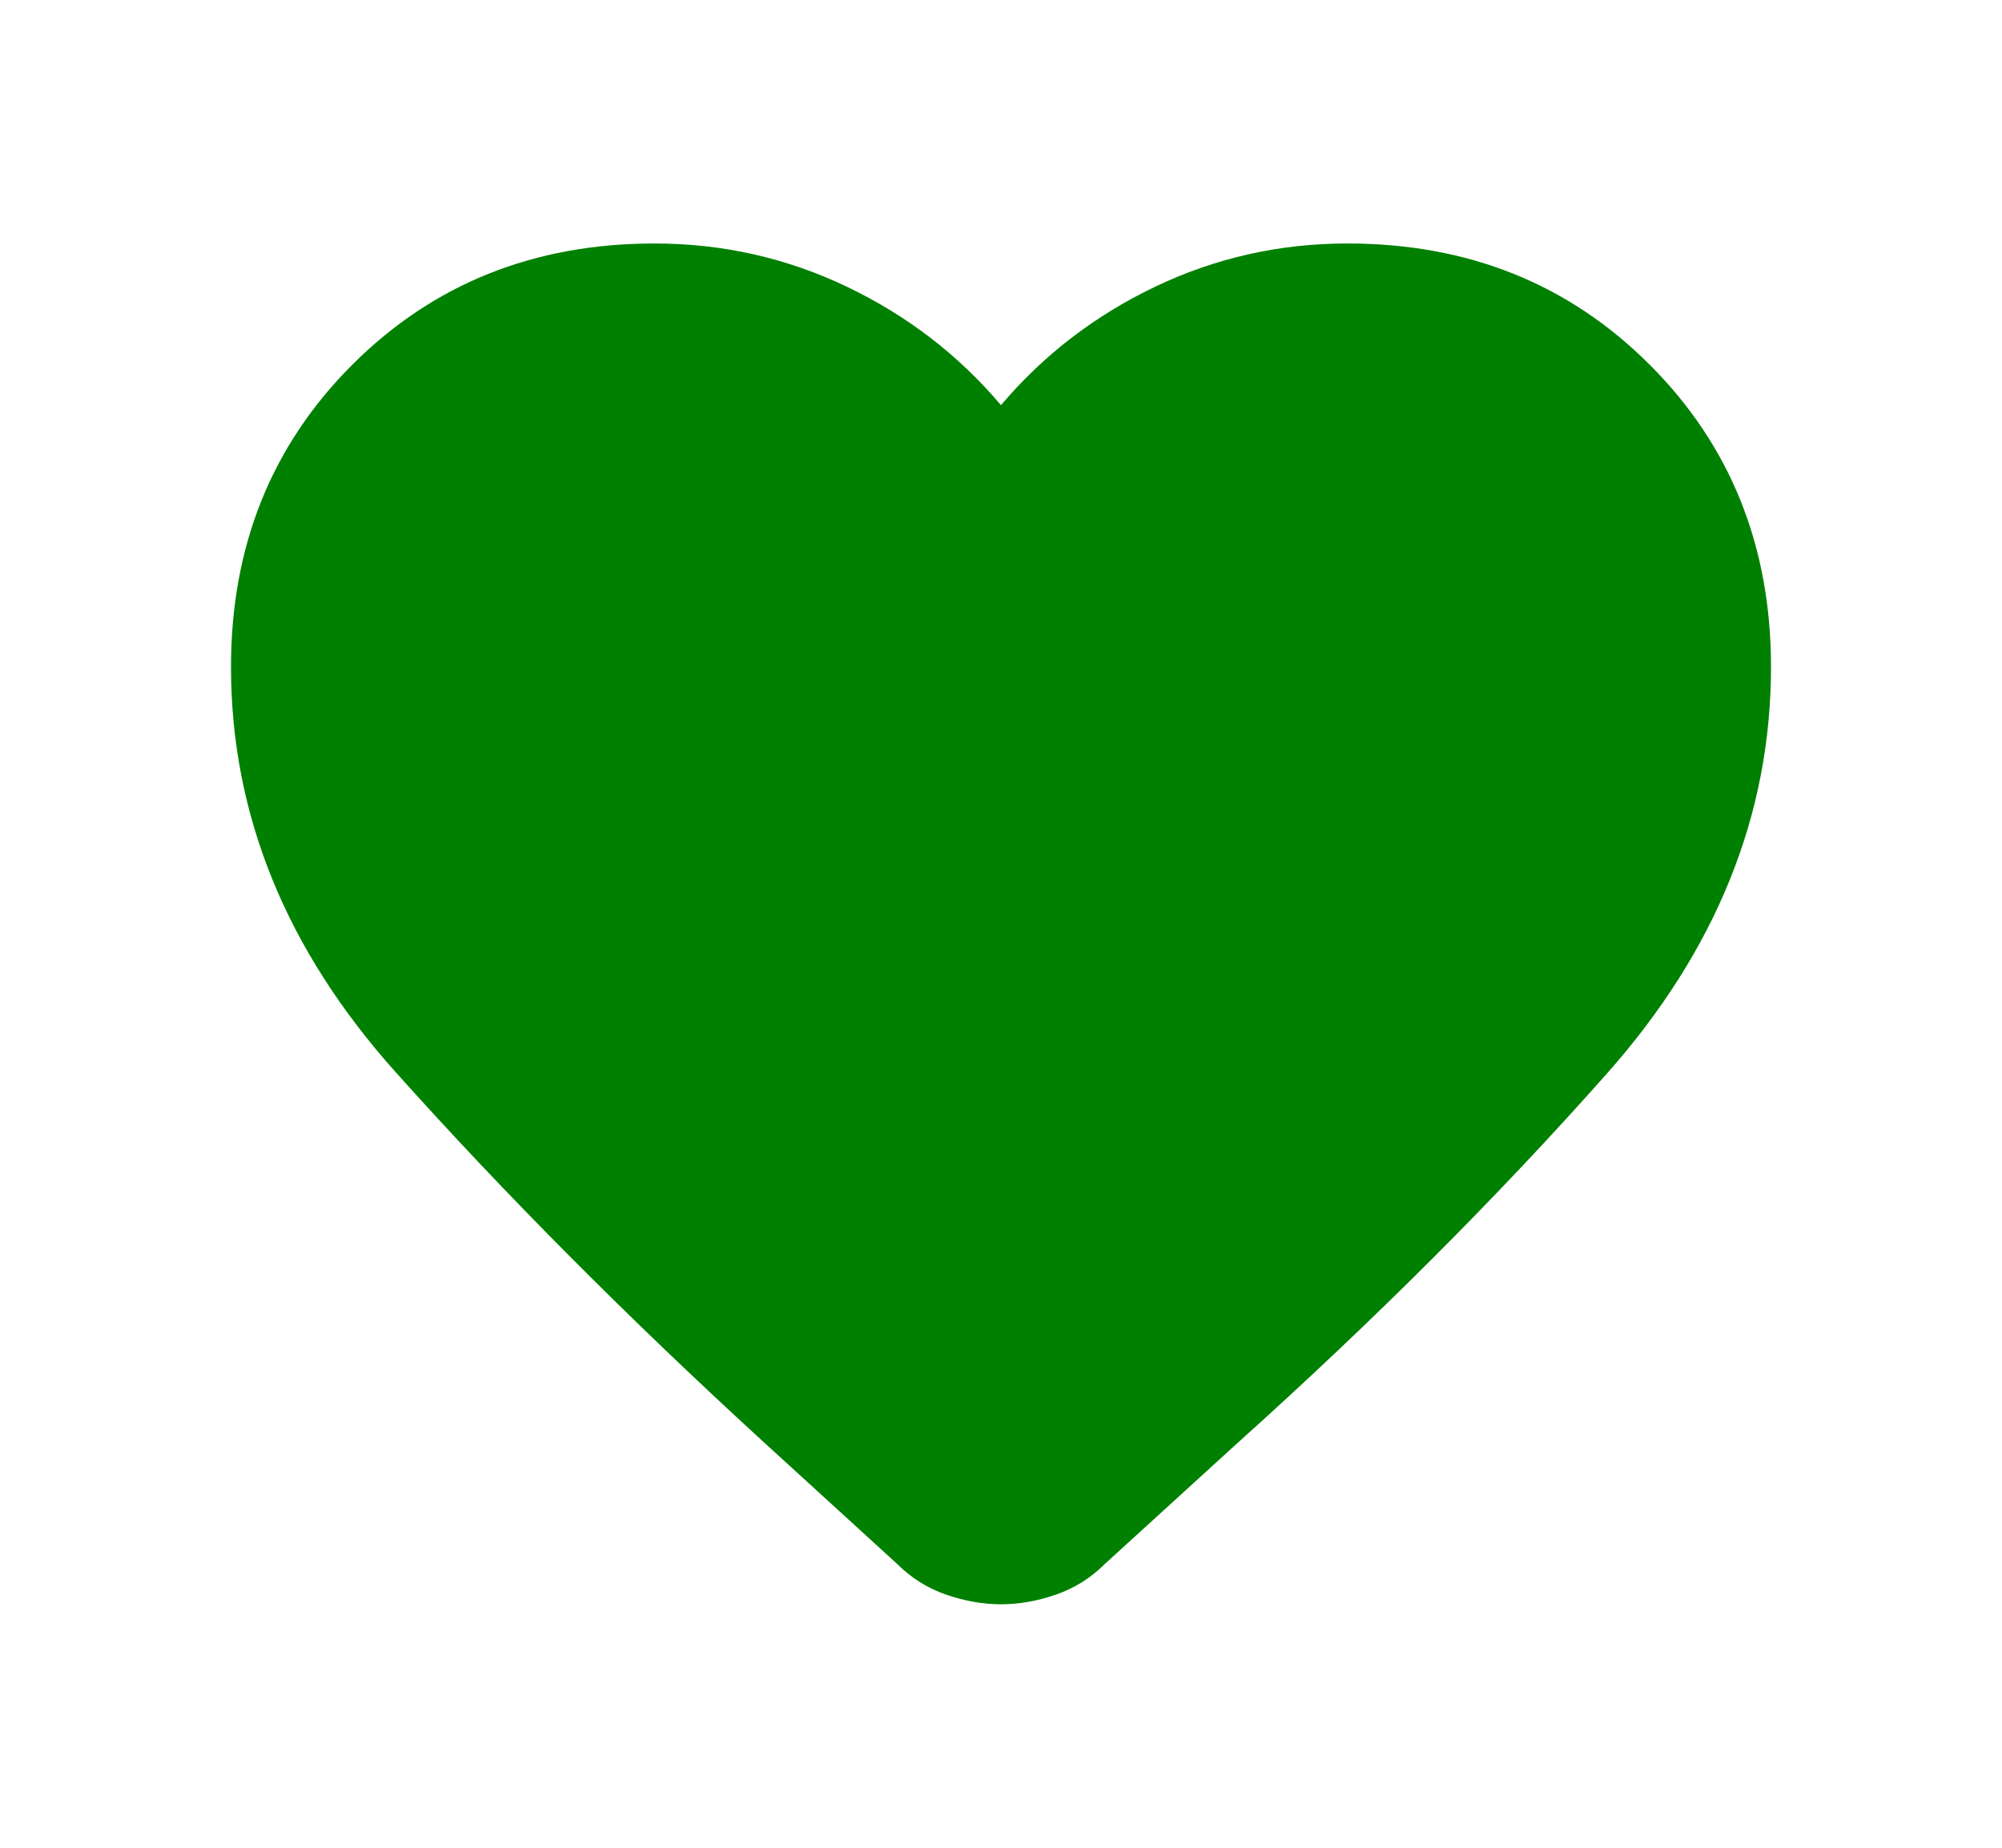
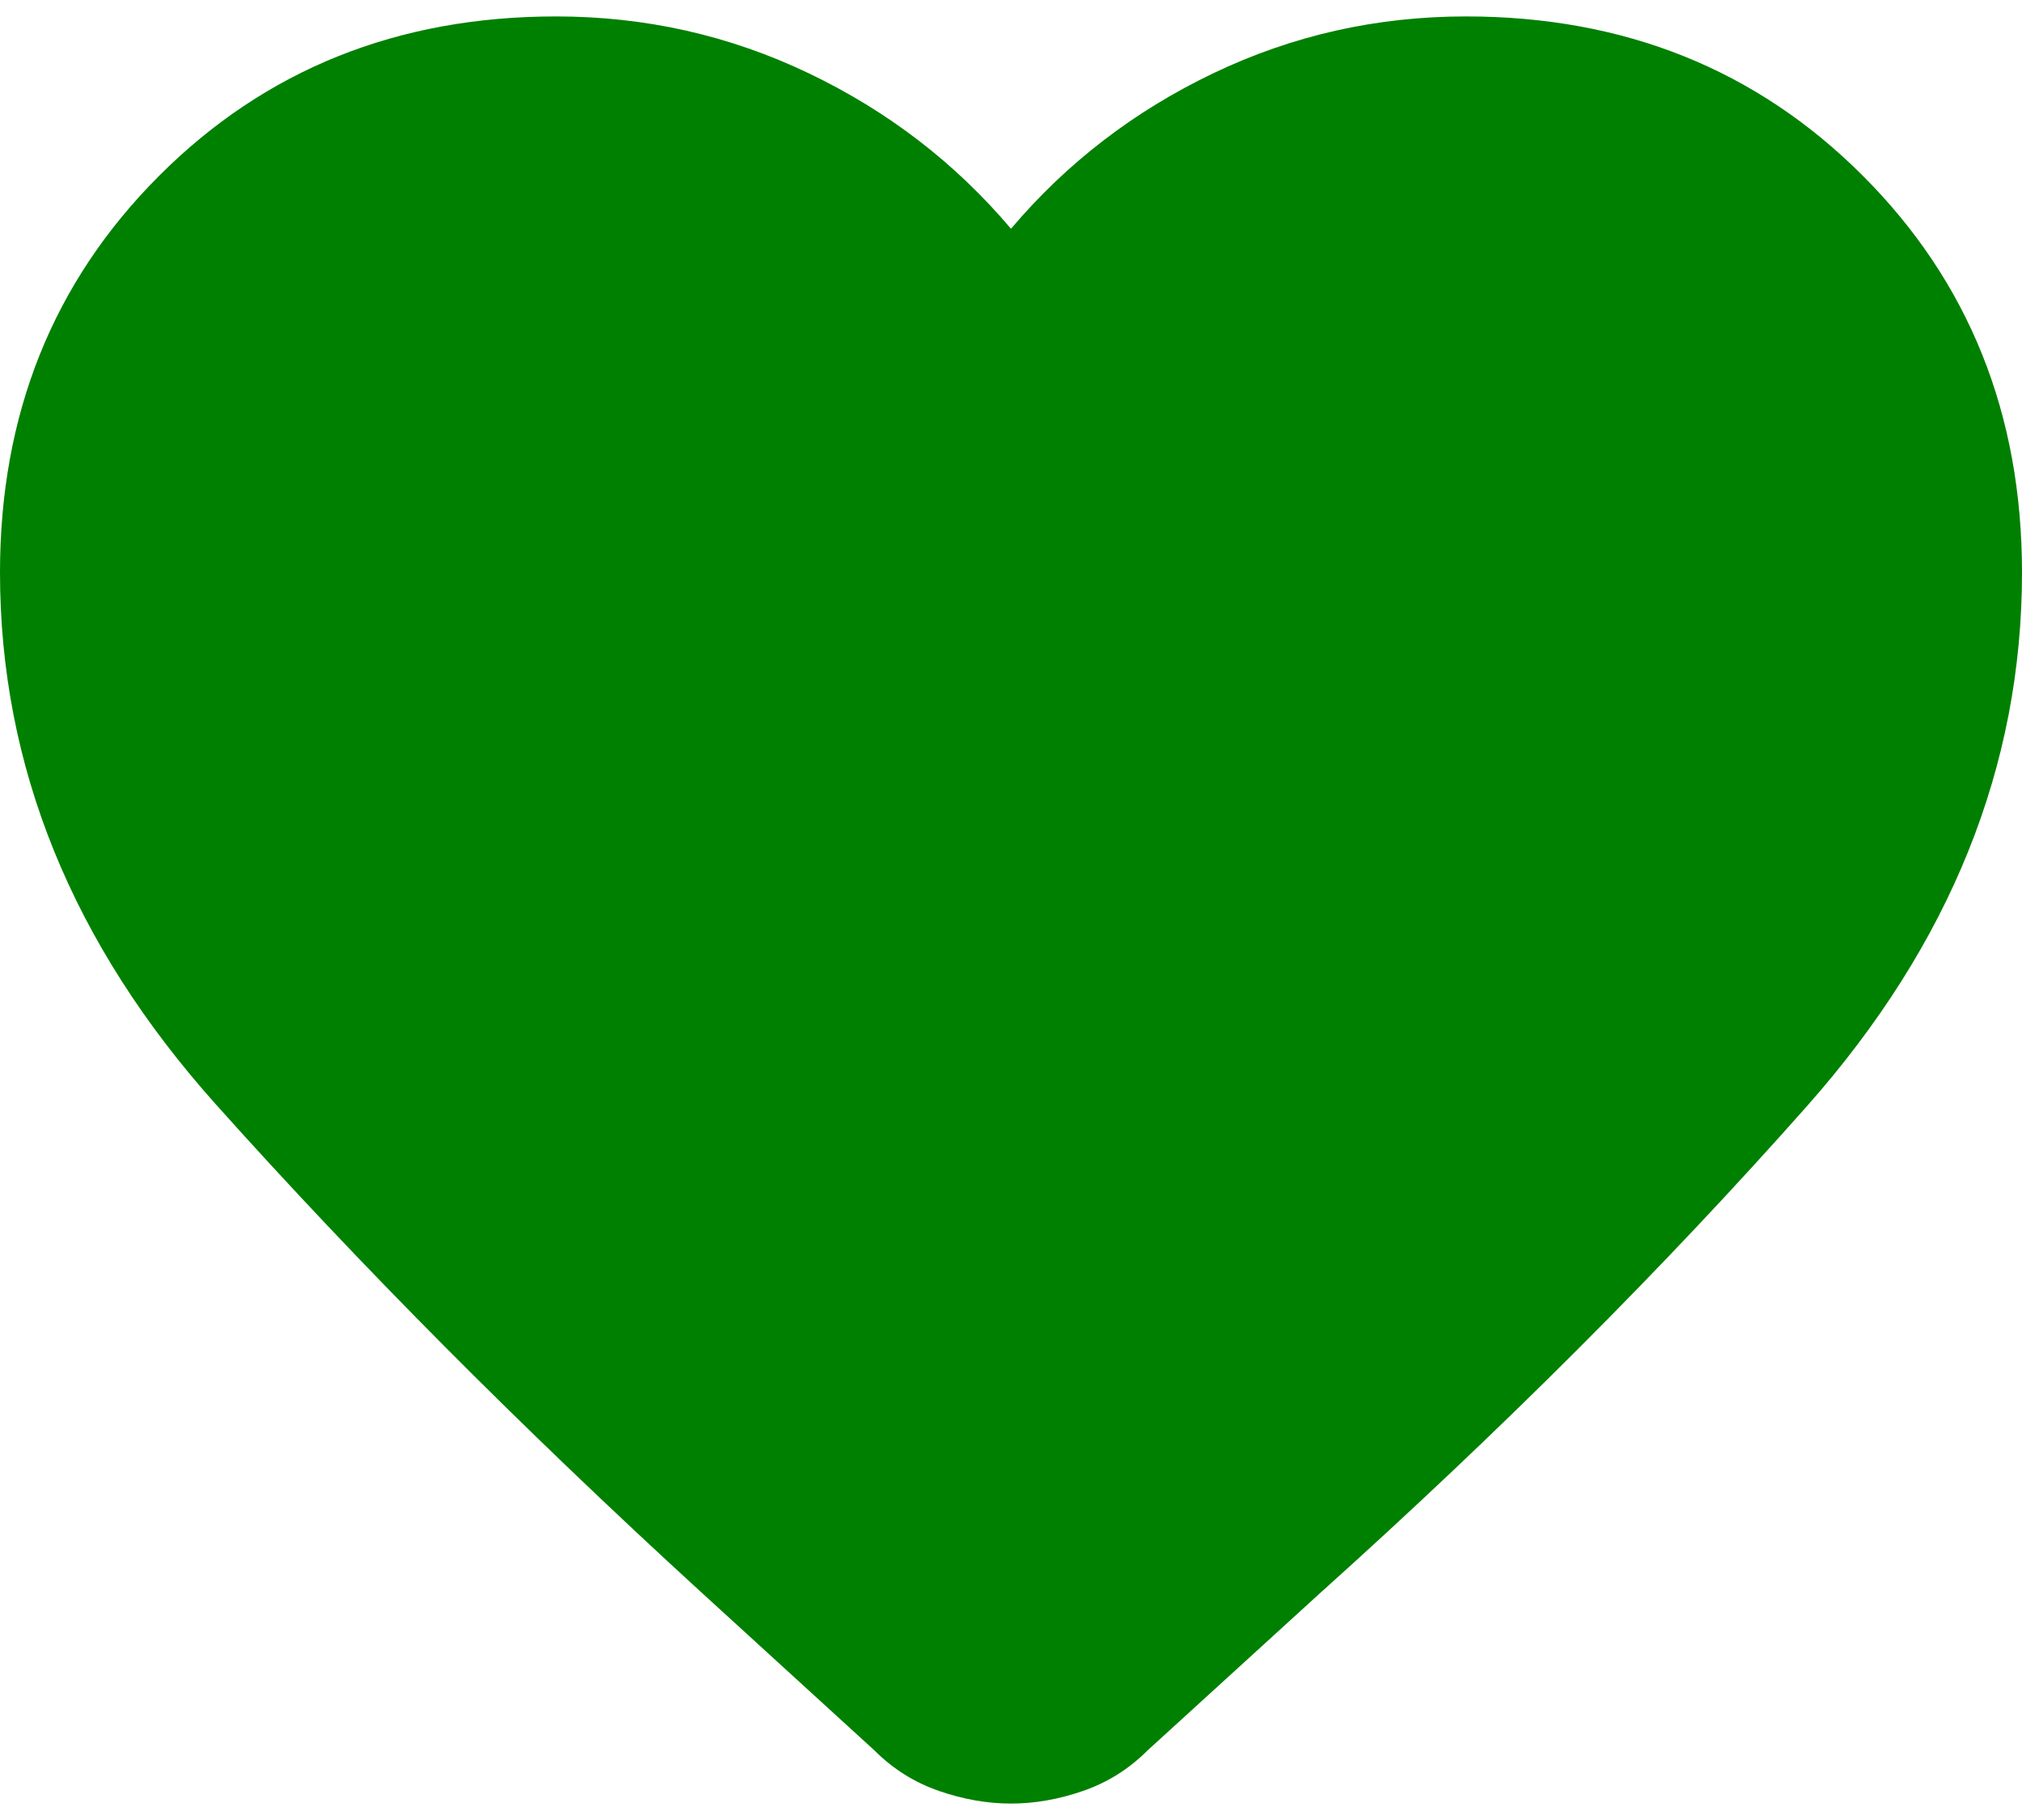
- <svg xmlns="http://www.w3.org/2000/svg" width="52" height="48" viewBox="0 0 52 48" fill="none">
+ <svg xmlns="http://www.w3.org/2000/svg" width="40" height="36" viewBox="6 6 40 36" fill="none">
  <path d="M26 41.675C25.533 41.675 25.058 41.592 24.575 41.425C24.092 41.258 23.667 40.992 23.3 40.625L19.85 37.475C16.317 34.242 13.125 31.033 10.275 27.85C7.425 24.667 6 21.158 6 17.325C6 14.192 7.05 11.575 9.15 9.475C11.25 7.375 13.867 6.325 17 6.325C18.767 6.325 20.433 6.7 22 7.45C23.567 8.2 24.9 9.225 26 10.525C27.1 9.225 28.433 8.2 30 7.45C31.567 6.7 33.233 6.325 35 6.325C38.133 6.325 40.75 7.375 42.85 9.475C44.95 11.575 46 14.192 46 17.325C46 21.158 44.583 24.675 41.75 27.875C38.917 31.075 35.7 34.292 32.1 37.525L28.7 40.625C28.333 40.992 27.908 41.258 27.425 41.425C26.942 41.592 26.467 41.675 26 41.675ZM24.1 14.525C23.133 13.158 22.1 12.117 21 11.4C19.9 10.683 18.567 10.325 17 10.325C15 10.325 13.333 10.992 12 12.325C10.667 13.658 10 15.325 10 17.325C10 19.058 10.617 20.9 11.85 22.85C13.083 24.8 14.558 26.692 16.275 28.525C17.992 30.358 19.758 32.075 21.575 33.675C23.392 35.275 24.867 36.592 26 37.625C27.133 36.592 28.608 35.275 30.425 33.675C32.242 32.075 34.008 30.358 35.725 28.525C37.442 26.692 38.917 24.8 40.15 22.85C41.383 20.9 42 19.058 42 17.325C42 15.325 41.333 13.658 40 12.325C38.667 10.992 37 10.325 35 10.325C33.433 10.325 32.1 10.683 31 11.4C29.9 12.117 28.867 13.158 27.9 14.525C27.667 14.858 27.383 15.108 27.05 15.275C26.717 15.442 26.367 15.525 26 15.525C25.633 15.525 25.283 15.442 24.95 15.275C24.617 15.108 24.333 14.858 24.1 14.525Z" fill="#008000" />
  <path d="M42.873 13.579C44.411 20.702 31.617 38 25.954 38C20.291 38 10.574 28.333 8.523 19.684C6.292 10.274 11.575 9 17.238 9C29.03 14.088 38.771 4.421 42.873 13.579Z" fill="#008000" />
</svg>
